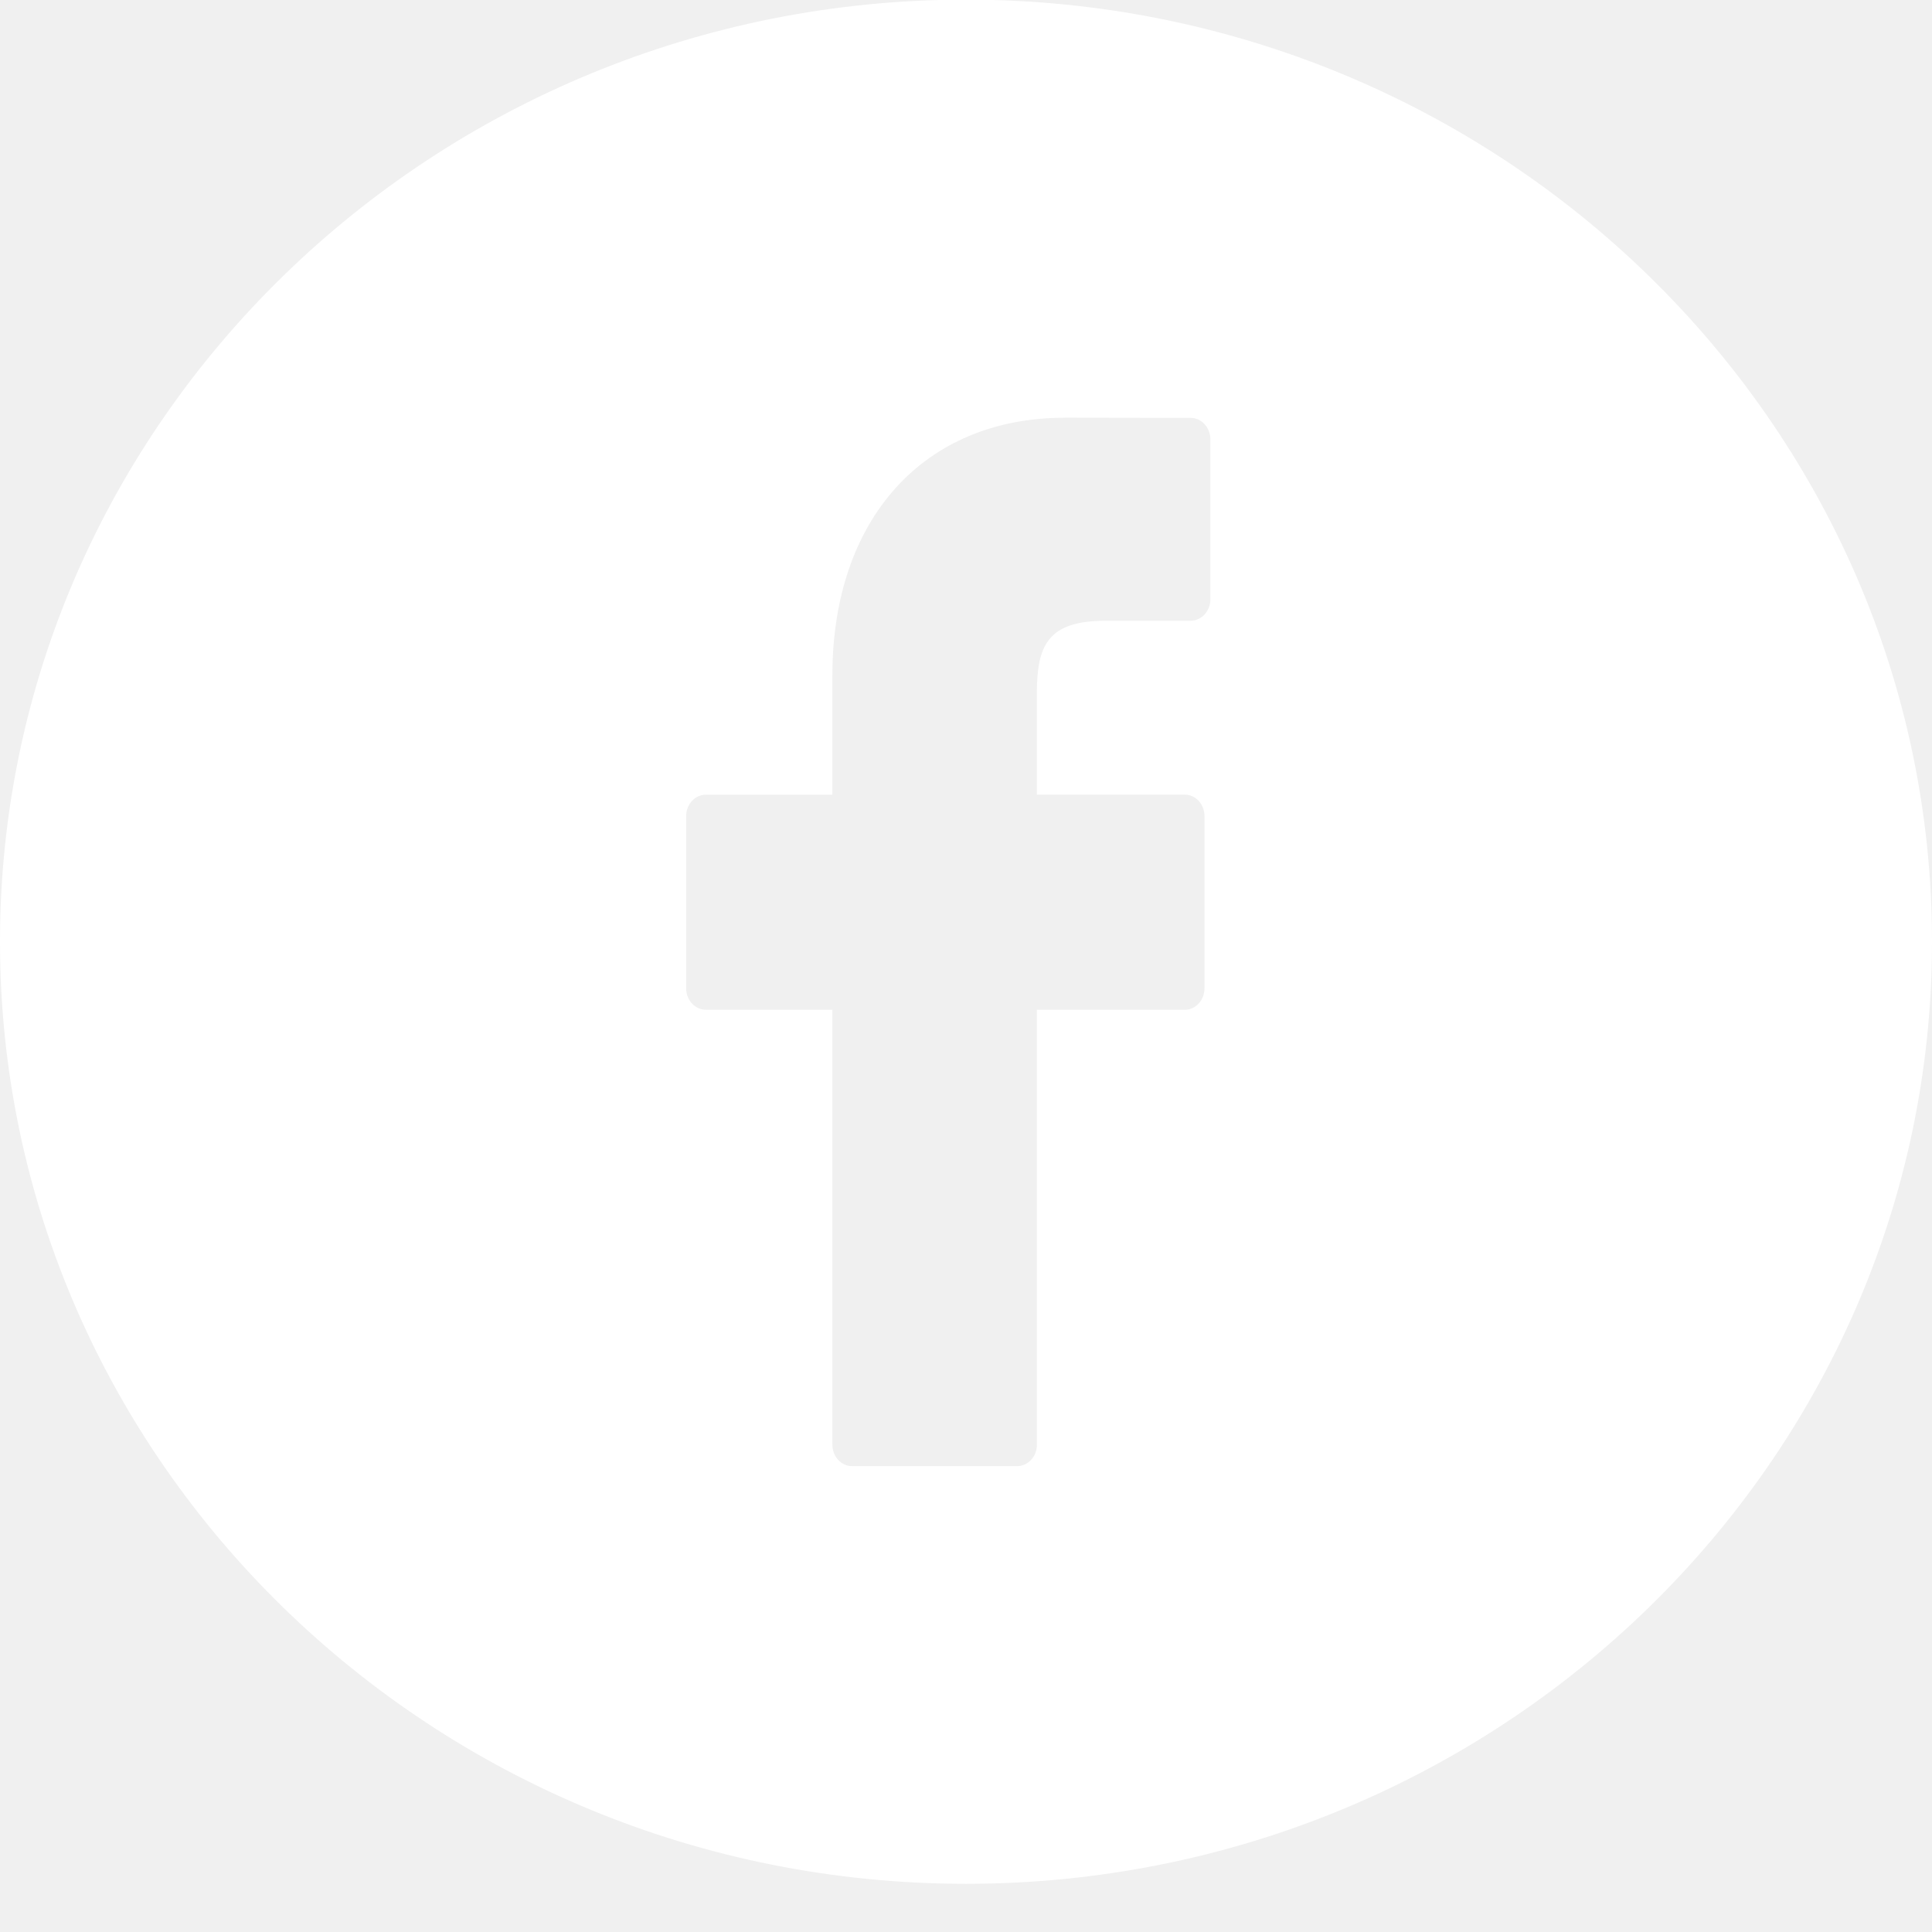
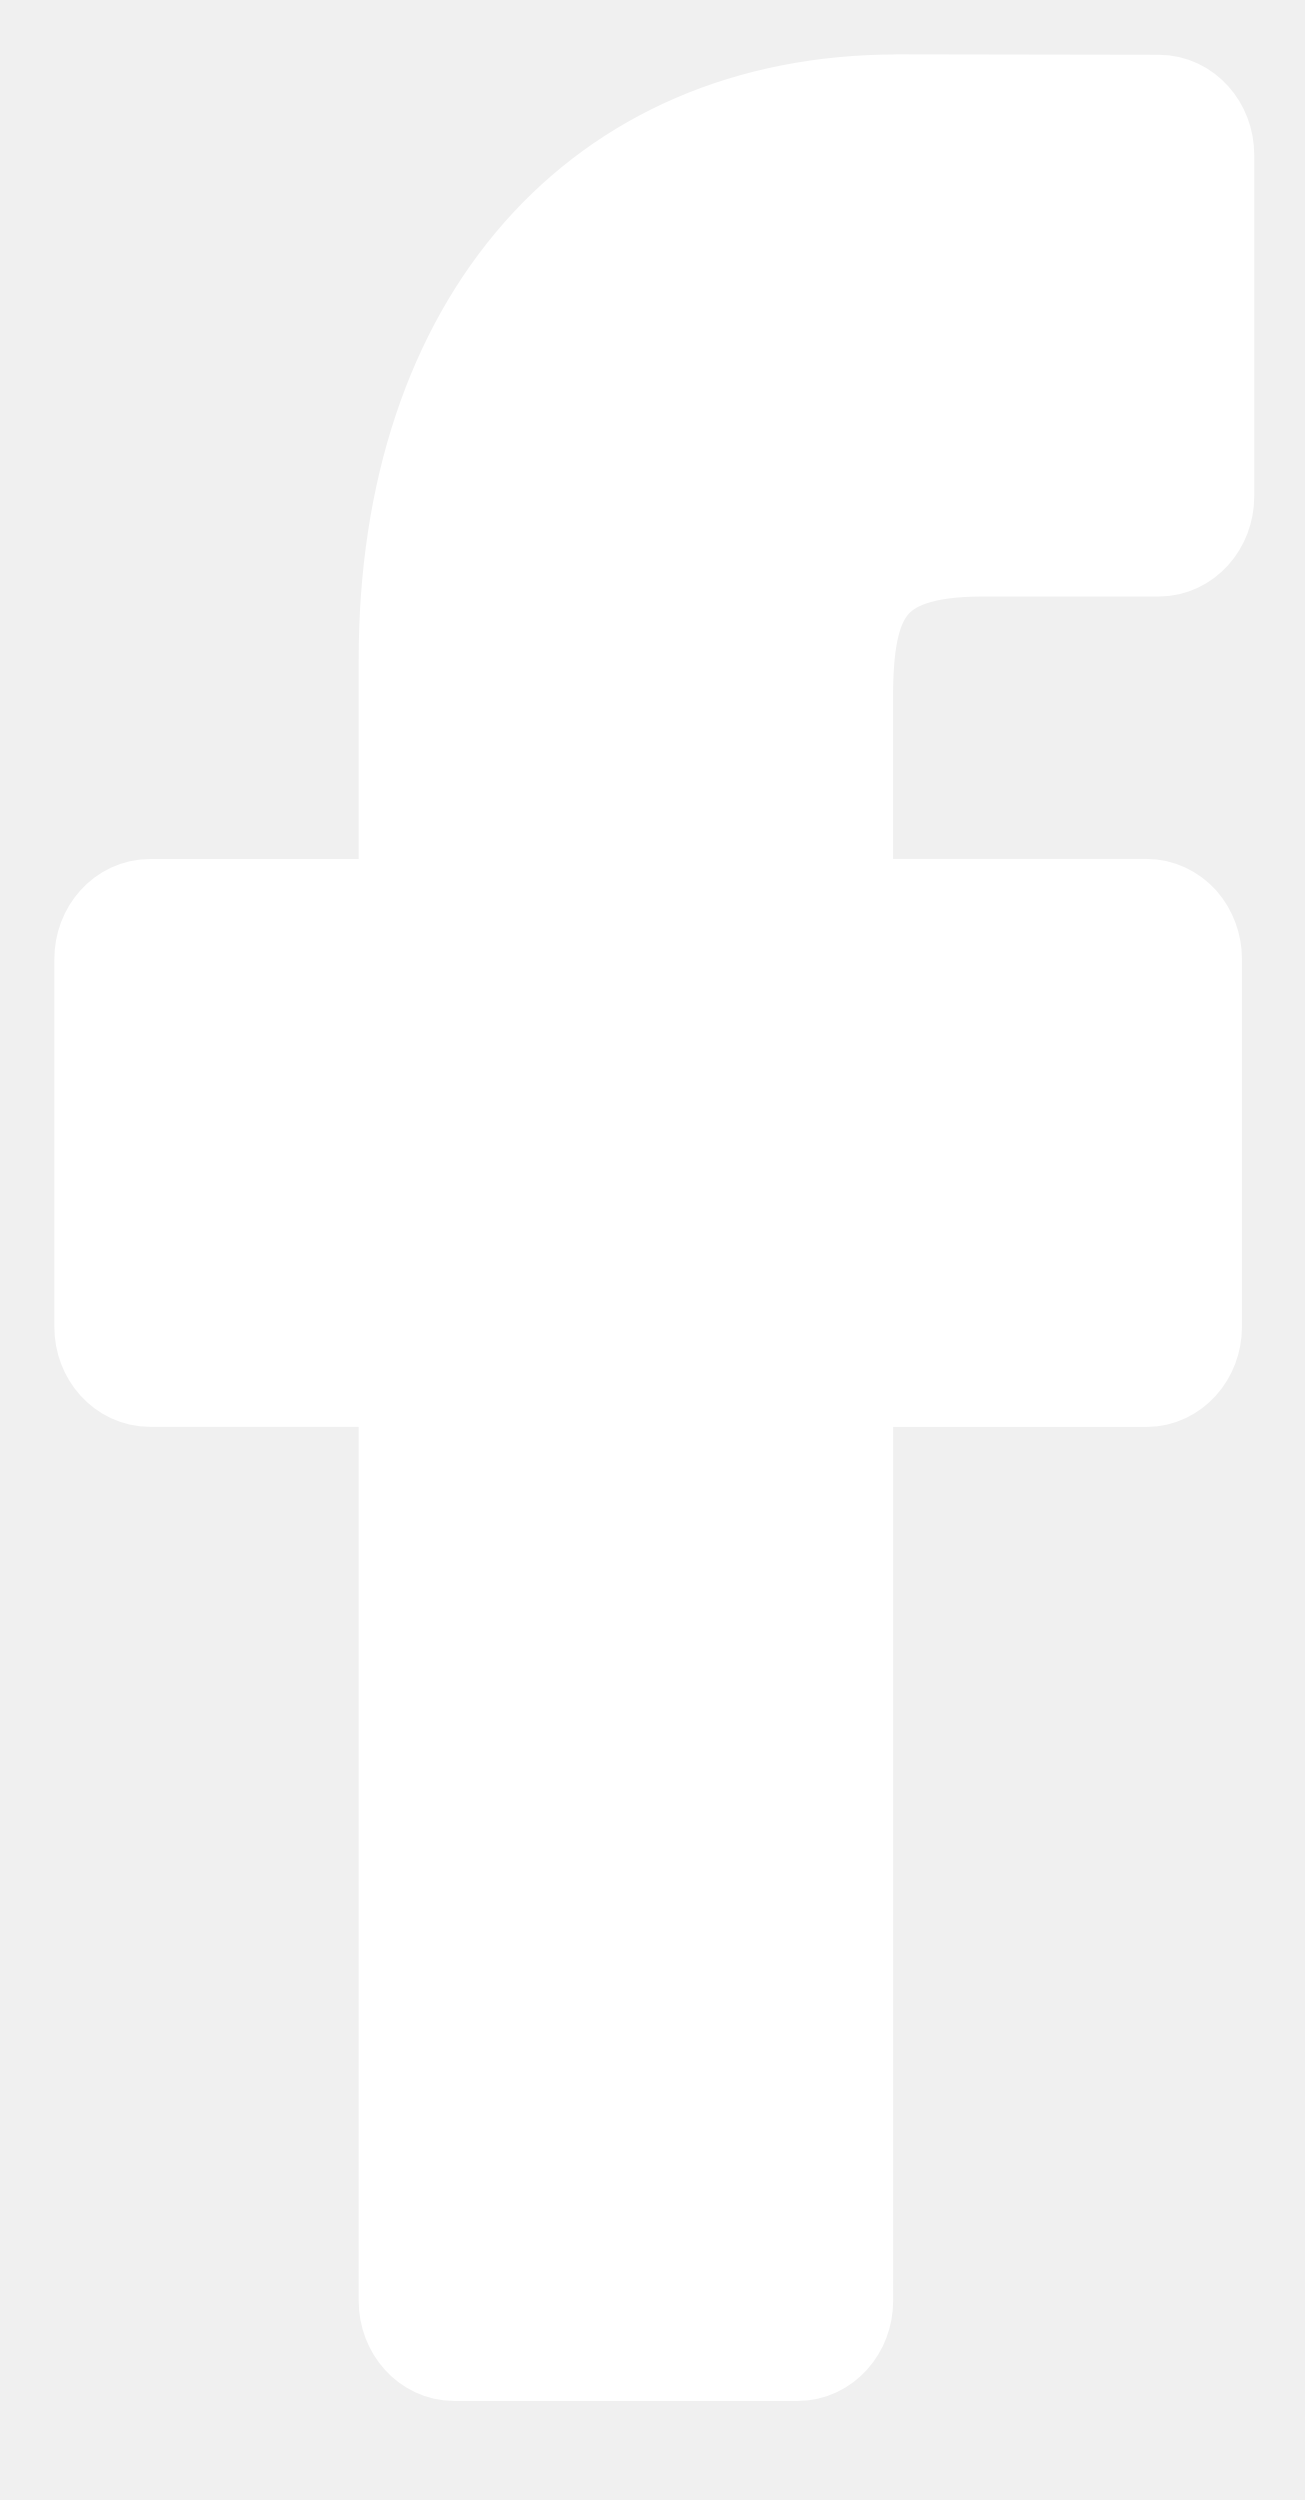
- <svg xmlns="http://www.w3.org/2000/svg" width="37" height="37" fill="none" viewBox="0 0 37 37">
-   <mask id="a" width="37" height="37" x="0" y="0" maskUnits="userSpaceOnUse">
-     <path fill="#fff" d="M0 0h37v37H0z" />
-   </mask>
-   <g mask="url(#a)">
-     <path fill="#fff" fill-rule="evenodd" d="M18.5-.007C8.3-.007 0 8.086 0 18.035c0 9.948 8.3 18.042 18.5 18.042S37 27.983 37 18.035C37 8.086 28.702-.007 18.5-.007zm1.894 8.006l2.408.004c.208 0 .378.184.378.41v3.065c0 .226-.17.41-.379.41H21.18c-1.118 0-1.323.471-1.323 1.4v1.93h2.832c.1 0 .197.044.268.12.07.078.11.182.11.29v3.301c0 .226-.17.41-.379.41h-2.83v8.329c0 .226-.17.41-.38.41H16.32c-.21 0-.379-.184-.379-.41v-8.33h-2.42c-.21 0-.38-.183-.38-.409v-3.3c0-.227.17-.41.38-.41h2.42V12.94C15.94 9.94 17.69 8 20.394 8z" clip-rule="evenodd" />
-   </g>
+ <svg xmlns="http://www.w3.org/2000/svg" width="12" height="23" viewBox="0 0 12 23" fill="none">
+   <path fill-rule="evenodd" clip-rule="evenodd" d="M8.253 1L10.661 1.004C10.869 1.004 11.039 1.193 11.039 1.425V4.567C11.039 4.799 10.869 4.988 10.66 4.988H9.039C7.921 4.988 7.716 5.471 7.716 6.423V8.402H10.548C10.648 8.402 10.745 8.447 10.816 8.525C10.886 8.605 10.926 8.712 10.926 8.823V12.207C10.926 12.439 10.756 12.628 10.547 12.628H7.717V21.168C7.717 21.4 7.547 21.589 7.337 21.589H4.179C3.969 21.589 3.8 21.4 3.8 21.168V12.627H1.38C1.17 12.627 1 12.439 1 12.207V8.824C1 8.591 1.17 8.403 1.38 8.403H3.8V6.066C3.799 2.99 5.549 1.001 8.253 1.001V1Z" fill="white" stroke="white" stroke-linejoin="round" />
</svg>
